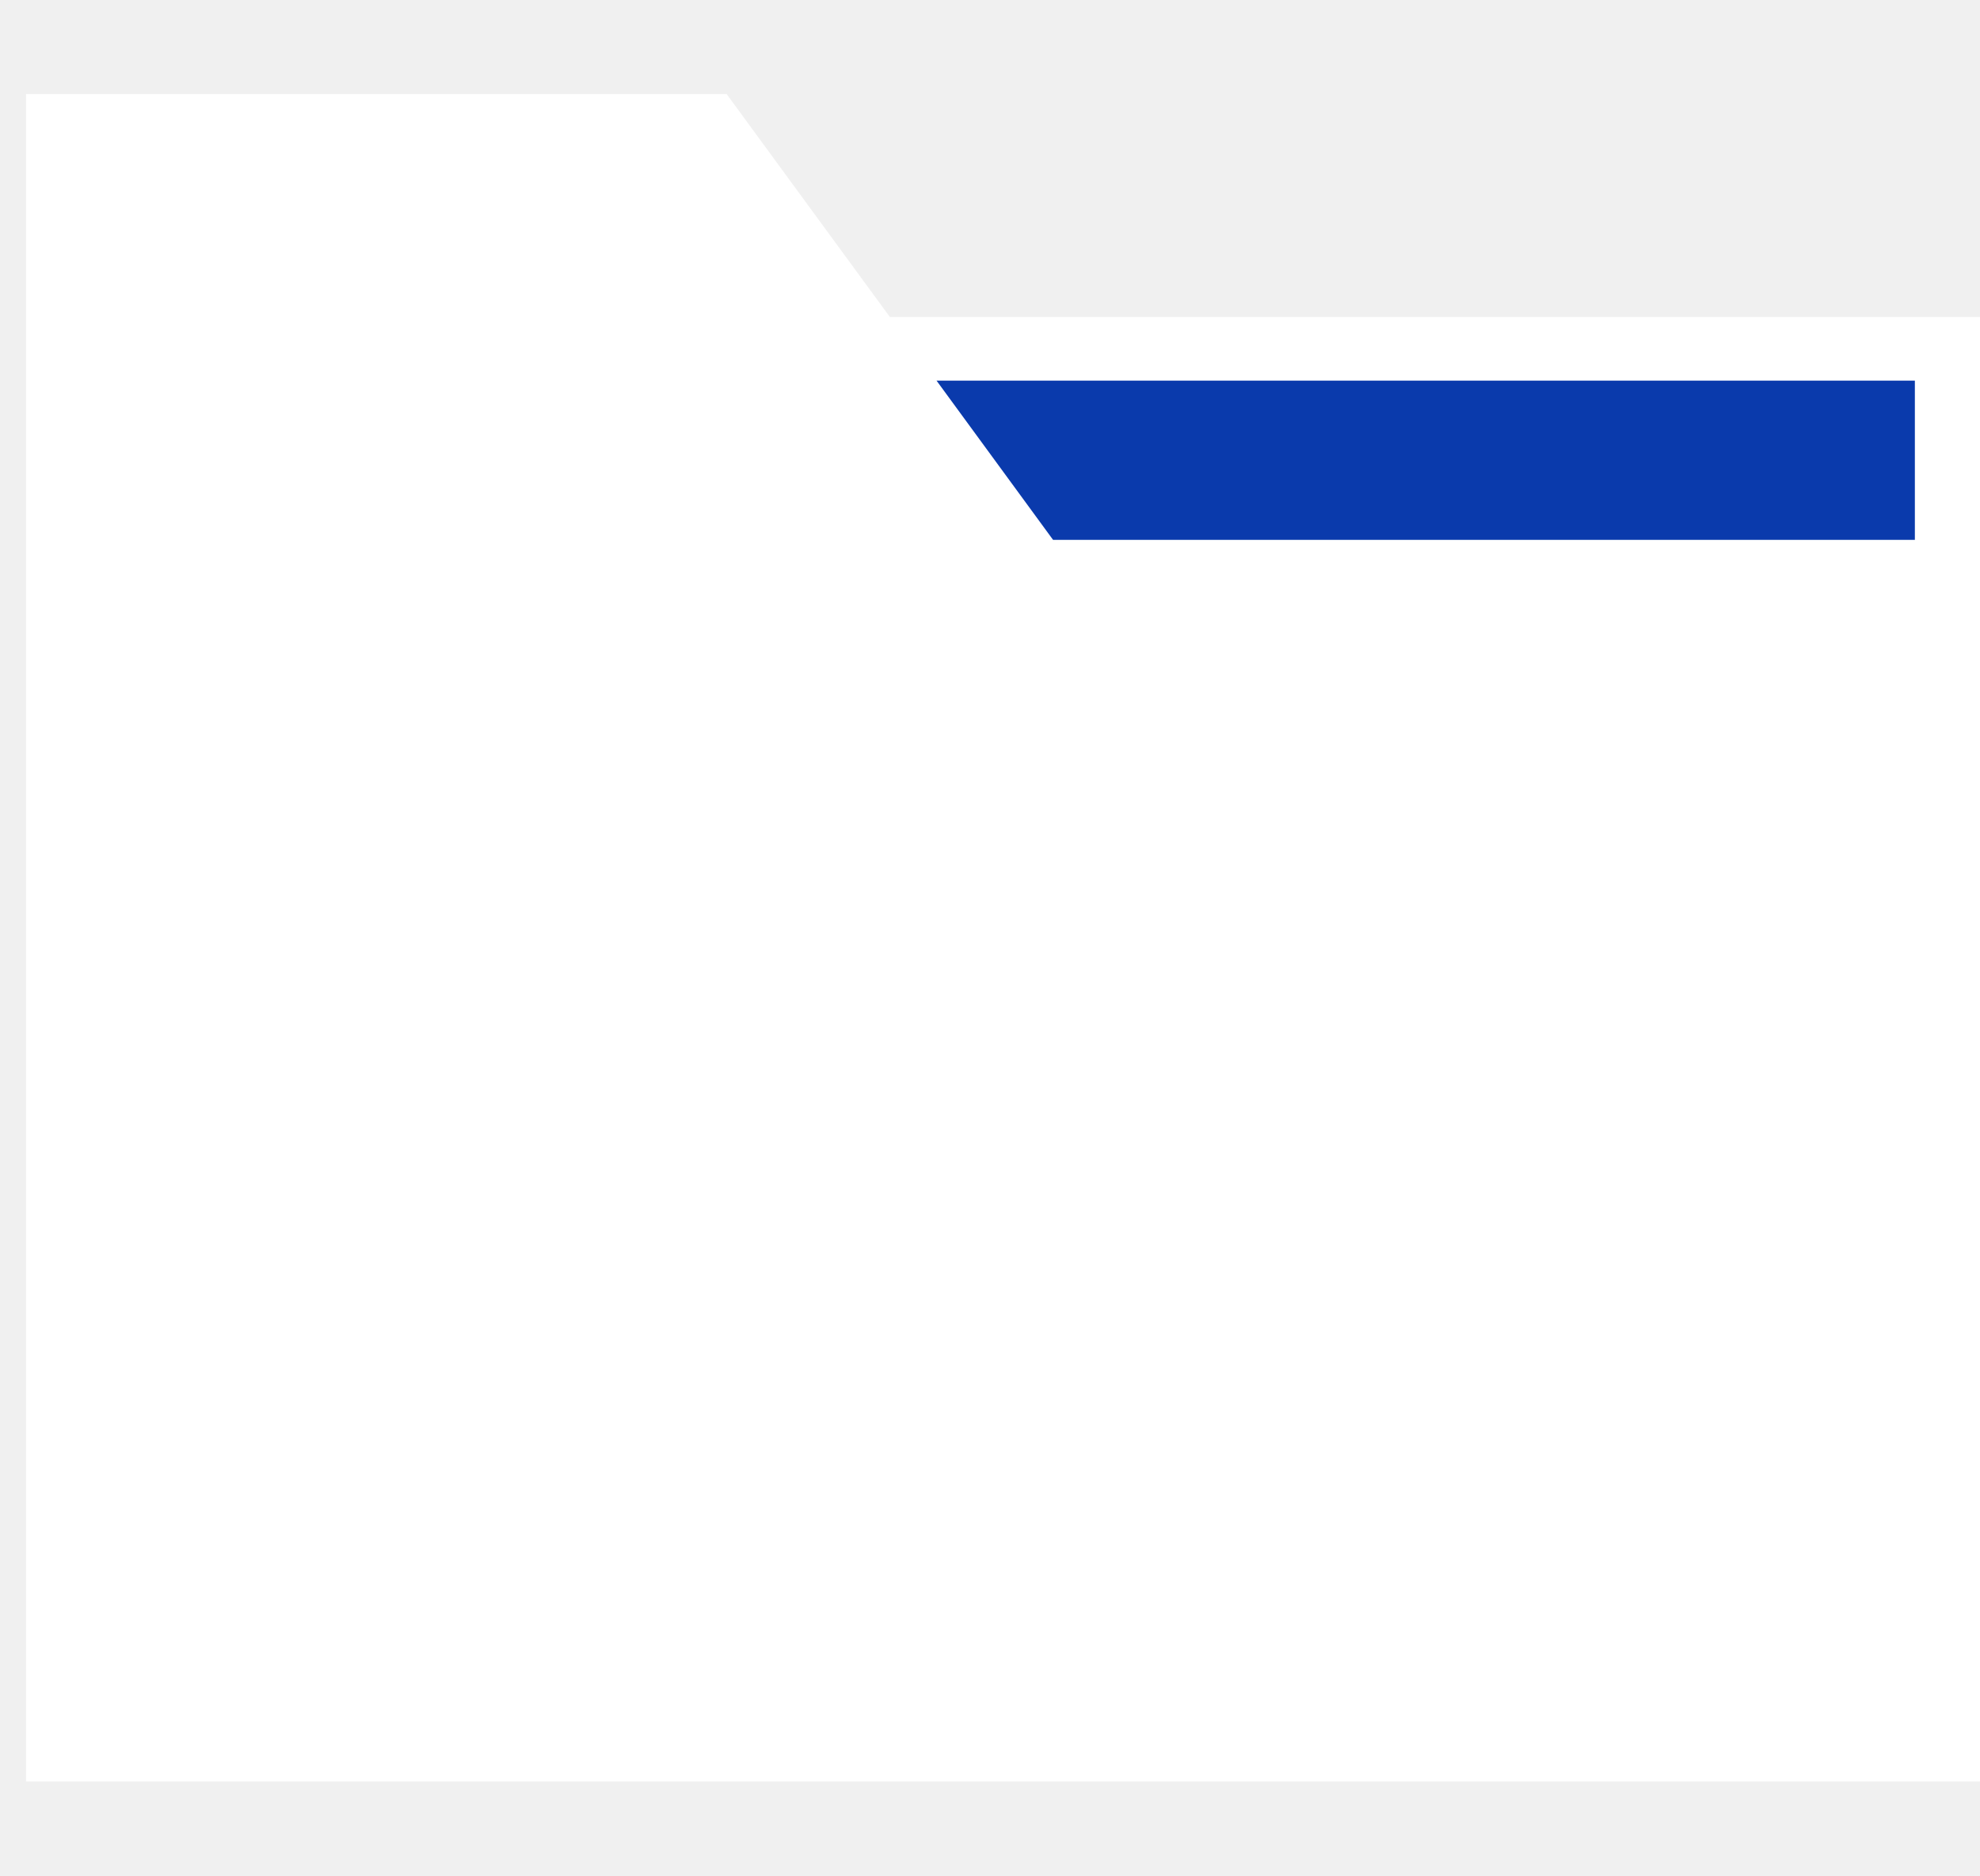
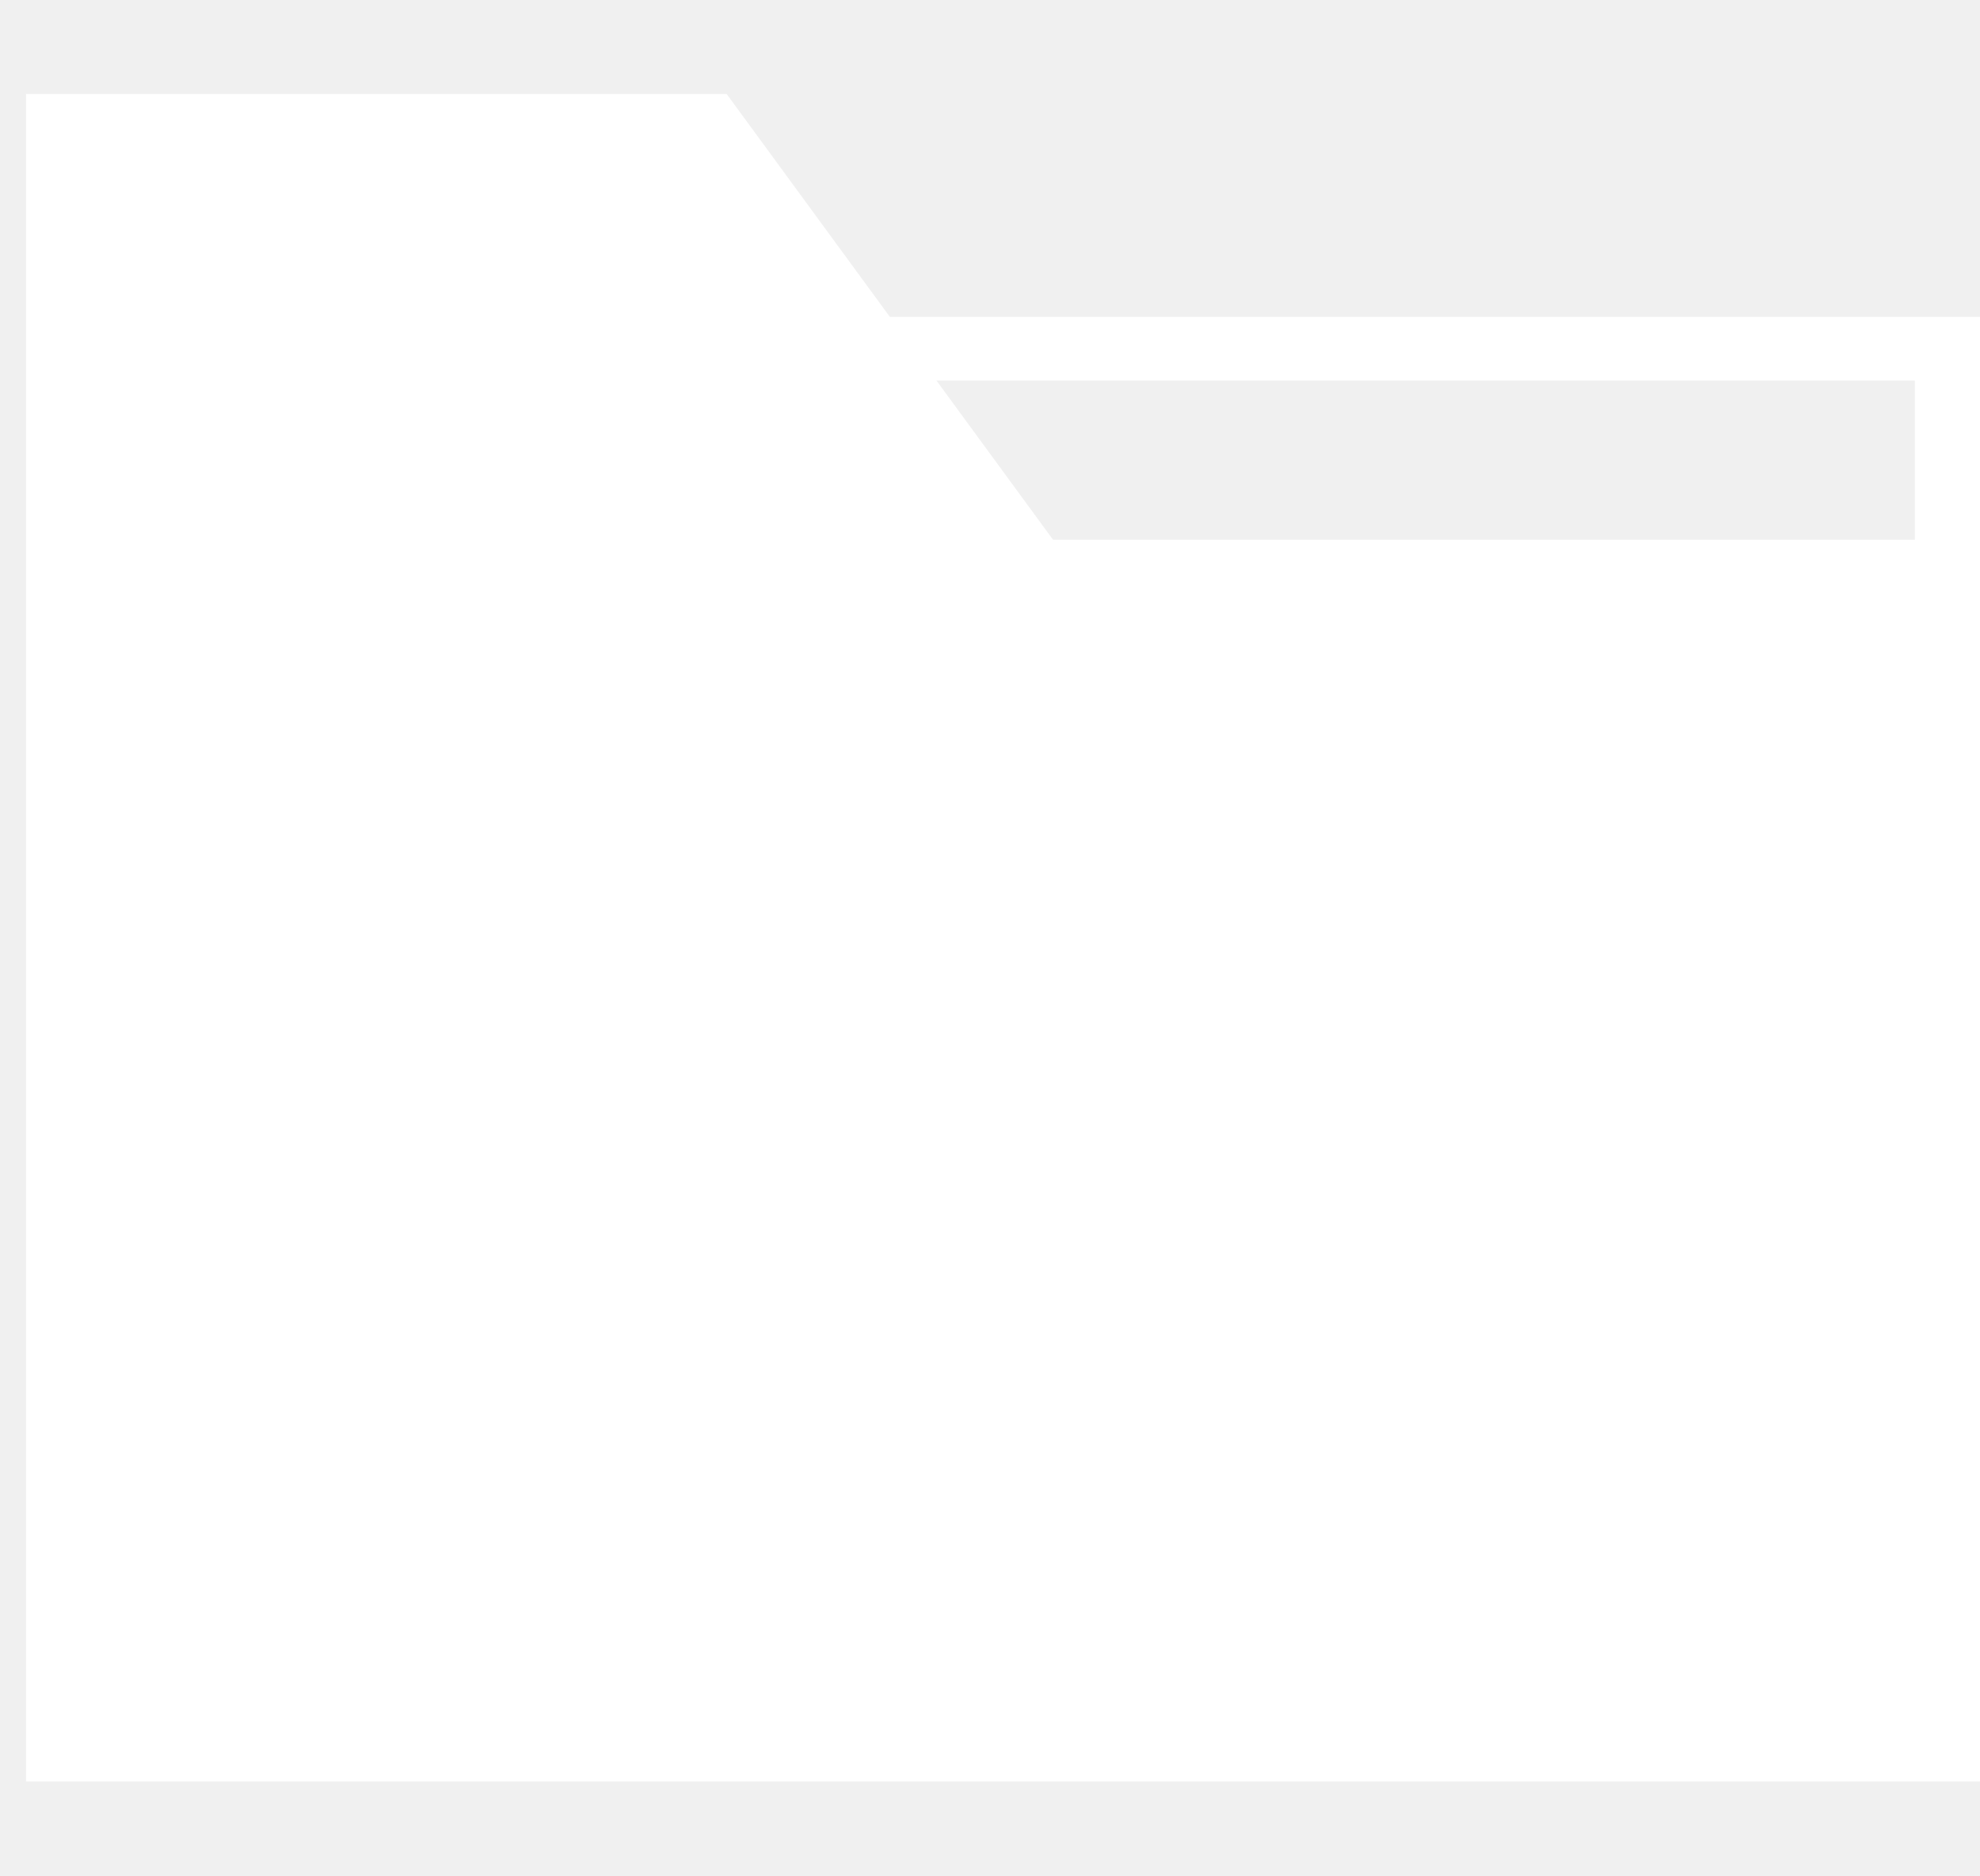
- <svg xmlns="http://www.w3.org/2000/svg" width="19px" height="18px" viewBox="0 0 19 18" version="1.1">
-   <g id="Page-1" stroke="none" stroke-width="1" fill="none" fill-rule="evenodd">
-     <g id="5-Файлообменник-стартовый-экран" transform="translate(-14, -162)" fill-rule="nonzero">
-       <g id="folder-2" transform="translate(14.25, 162.75)">
-         <polygon id="Path" fill="#FFFFFF" points="8.289 2.292 6.846 0.321 6.723 0.153 0 0.153 0 16.347 18.75 16.347 18.75 2.292" />
-         <path d="M0.625,15.736 L0.625,0.764 L6.402,0.764 L7.964,2.903 L7.968,2.903 L9.433,4.904 C9.494,4.988 9.59,5.032 9.688,5.032 L9.688,5.042 L18.125,5.042 L18.125,15.736 L0.625,15.736 Z" id="Path" fill="#FFFFFF" />
-         <polygon id="Path" fill="#0A3AAC" points="18.125 2.903 18.125 4.431 9.855 4.431 8.737 2.903" />
-       </g>
-     </g>
-   </g>
+ <svg xmlns="http://www.w3.org/2000/svg" width="19" height="18" viewBox="0 0 19 18" fill="none">
+   <path d="M0.875 16.486V1.514H6.652L8.214 3.653H8.218L9.683 5.654C9.744 5.737 9.84 5.782 9.938 5.782V5.791H18.375V16.486H0.875Z" fill="white" />
+   <path fill-rule="evenodd" clip-rule="evenodd" d="M7.096 1.07L8.539 3.041H19V17.097H0.25V0.902H6.973L7.096 1.07ZM18.375 5.18V3.652H8.986L10.105 5.18H18.375Z" fill="white" />
</svg>
